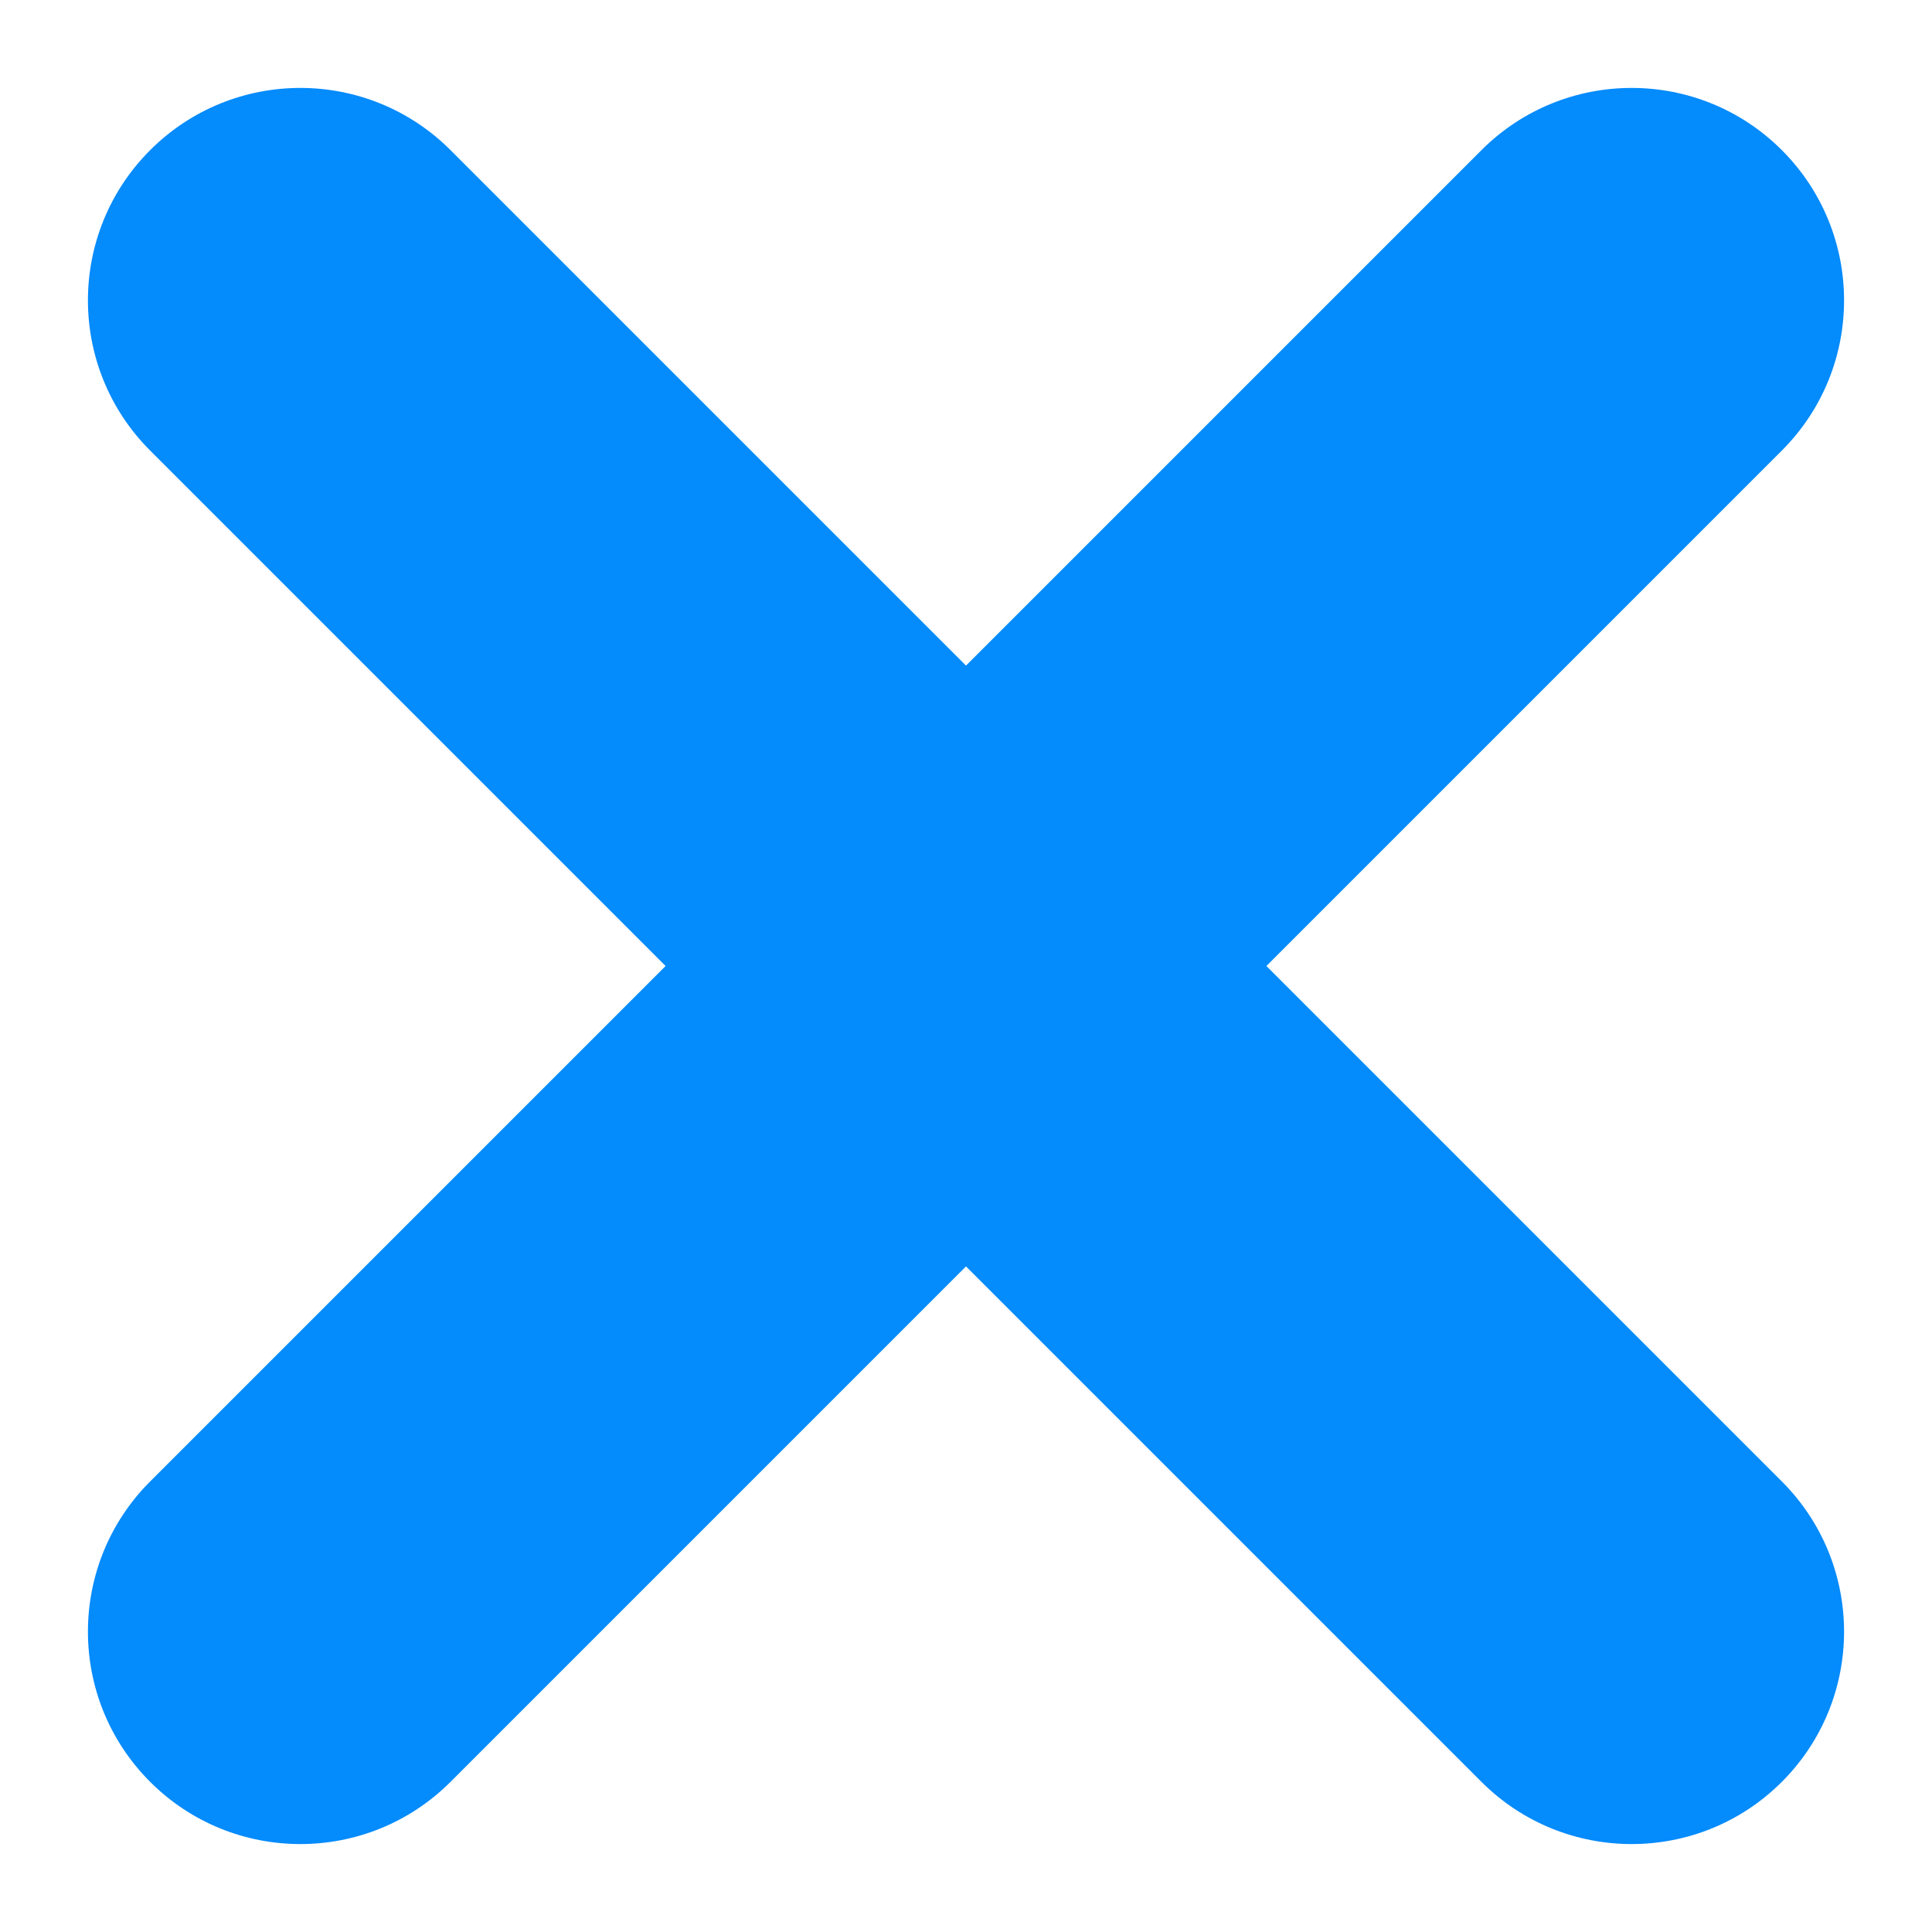
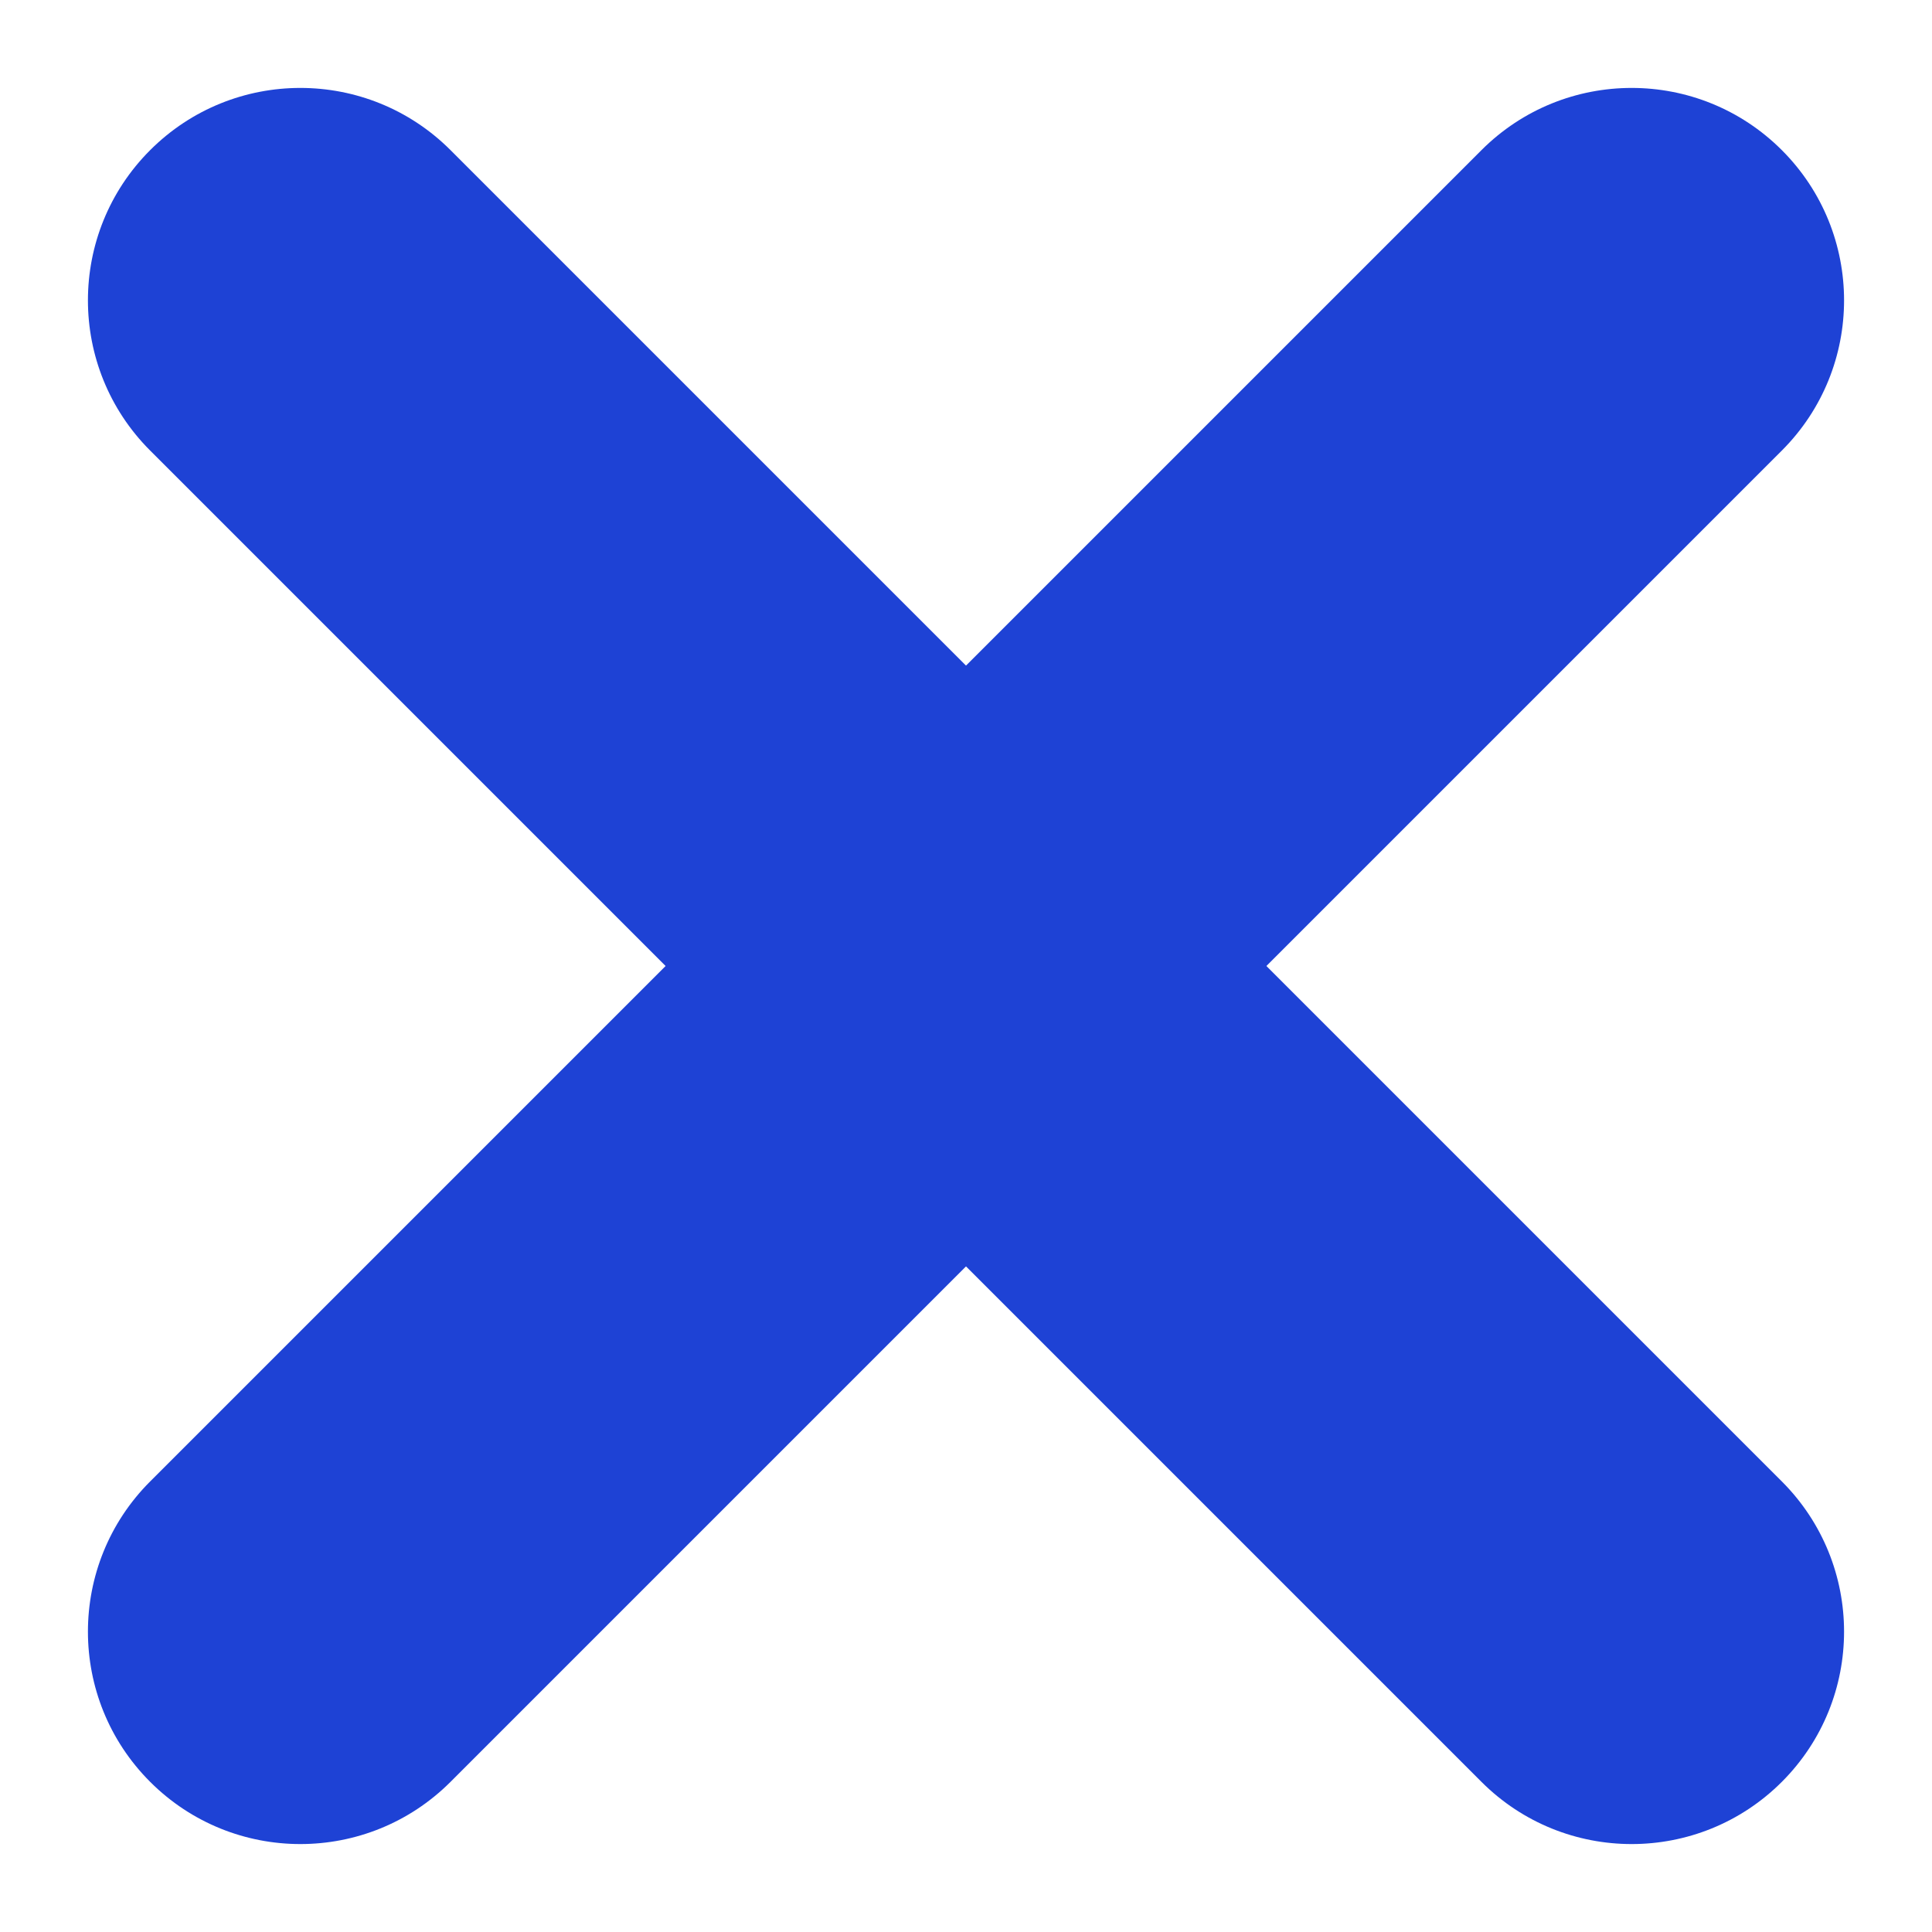
<svg xmlns="http://www.w3.org/2000/svg" width="428.695" height="428.695" viewBox="0 0 428.695 428.695">
  <g transform="translate(-1031.653 -255.786)">
-     <path d="M464.883,64.267H47.117a47.133,47.133,0,0,0,0,94.266H464.883a47.133,47.133,0,0,0,0-94.266Z" transform="translate(1143.752 210.342) rotate(45)" fill="#048bfc" />
-     <path d="M464.883,64.267H47.117a47.133,47.133,0,0,0,0,94.266H464.883a47.133,47.133,0,0,0,0-94.266Z" transform="translate(1505.791 367.885) rotate(135)" fill="#048bfc" />
+     <path d="M464.883,64.267H47.117a47.133,47.133,0,0,0,0,94.266H464.883a47.133,47.133,0,0,0,0-94.266Z" transform="translate(1143.752 210.342) rotate(45)" fill=" #1E42D5" />
+     <path d="M464.883,64.267H47.117a47.133,47.133,0,0,0,0,94.266H464.883a47.133,47.133,0,0,0,0-94.266Z" transform="translate(1505.791 367.885) rotate(135)" fill=" #1E42D5" />
  </g>
</svg>
